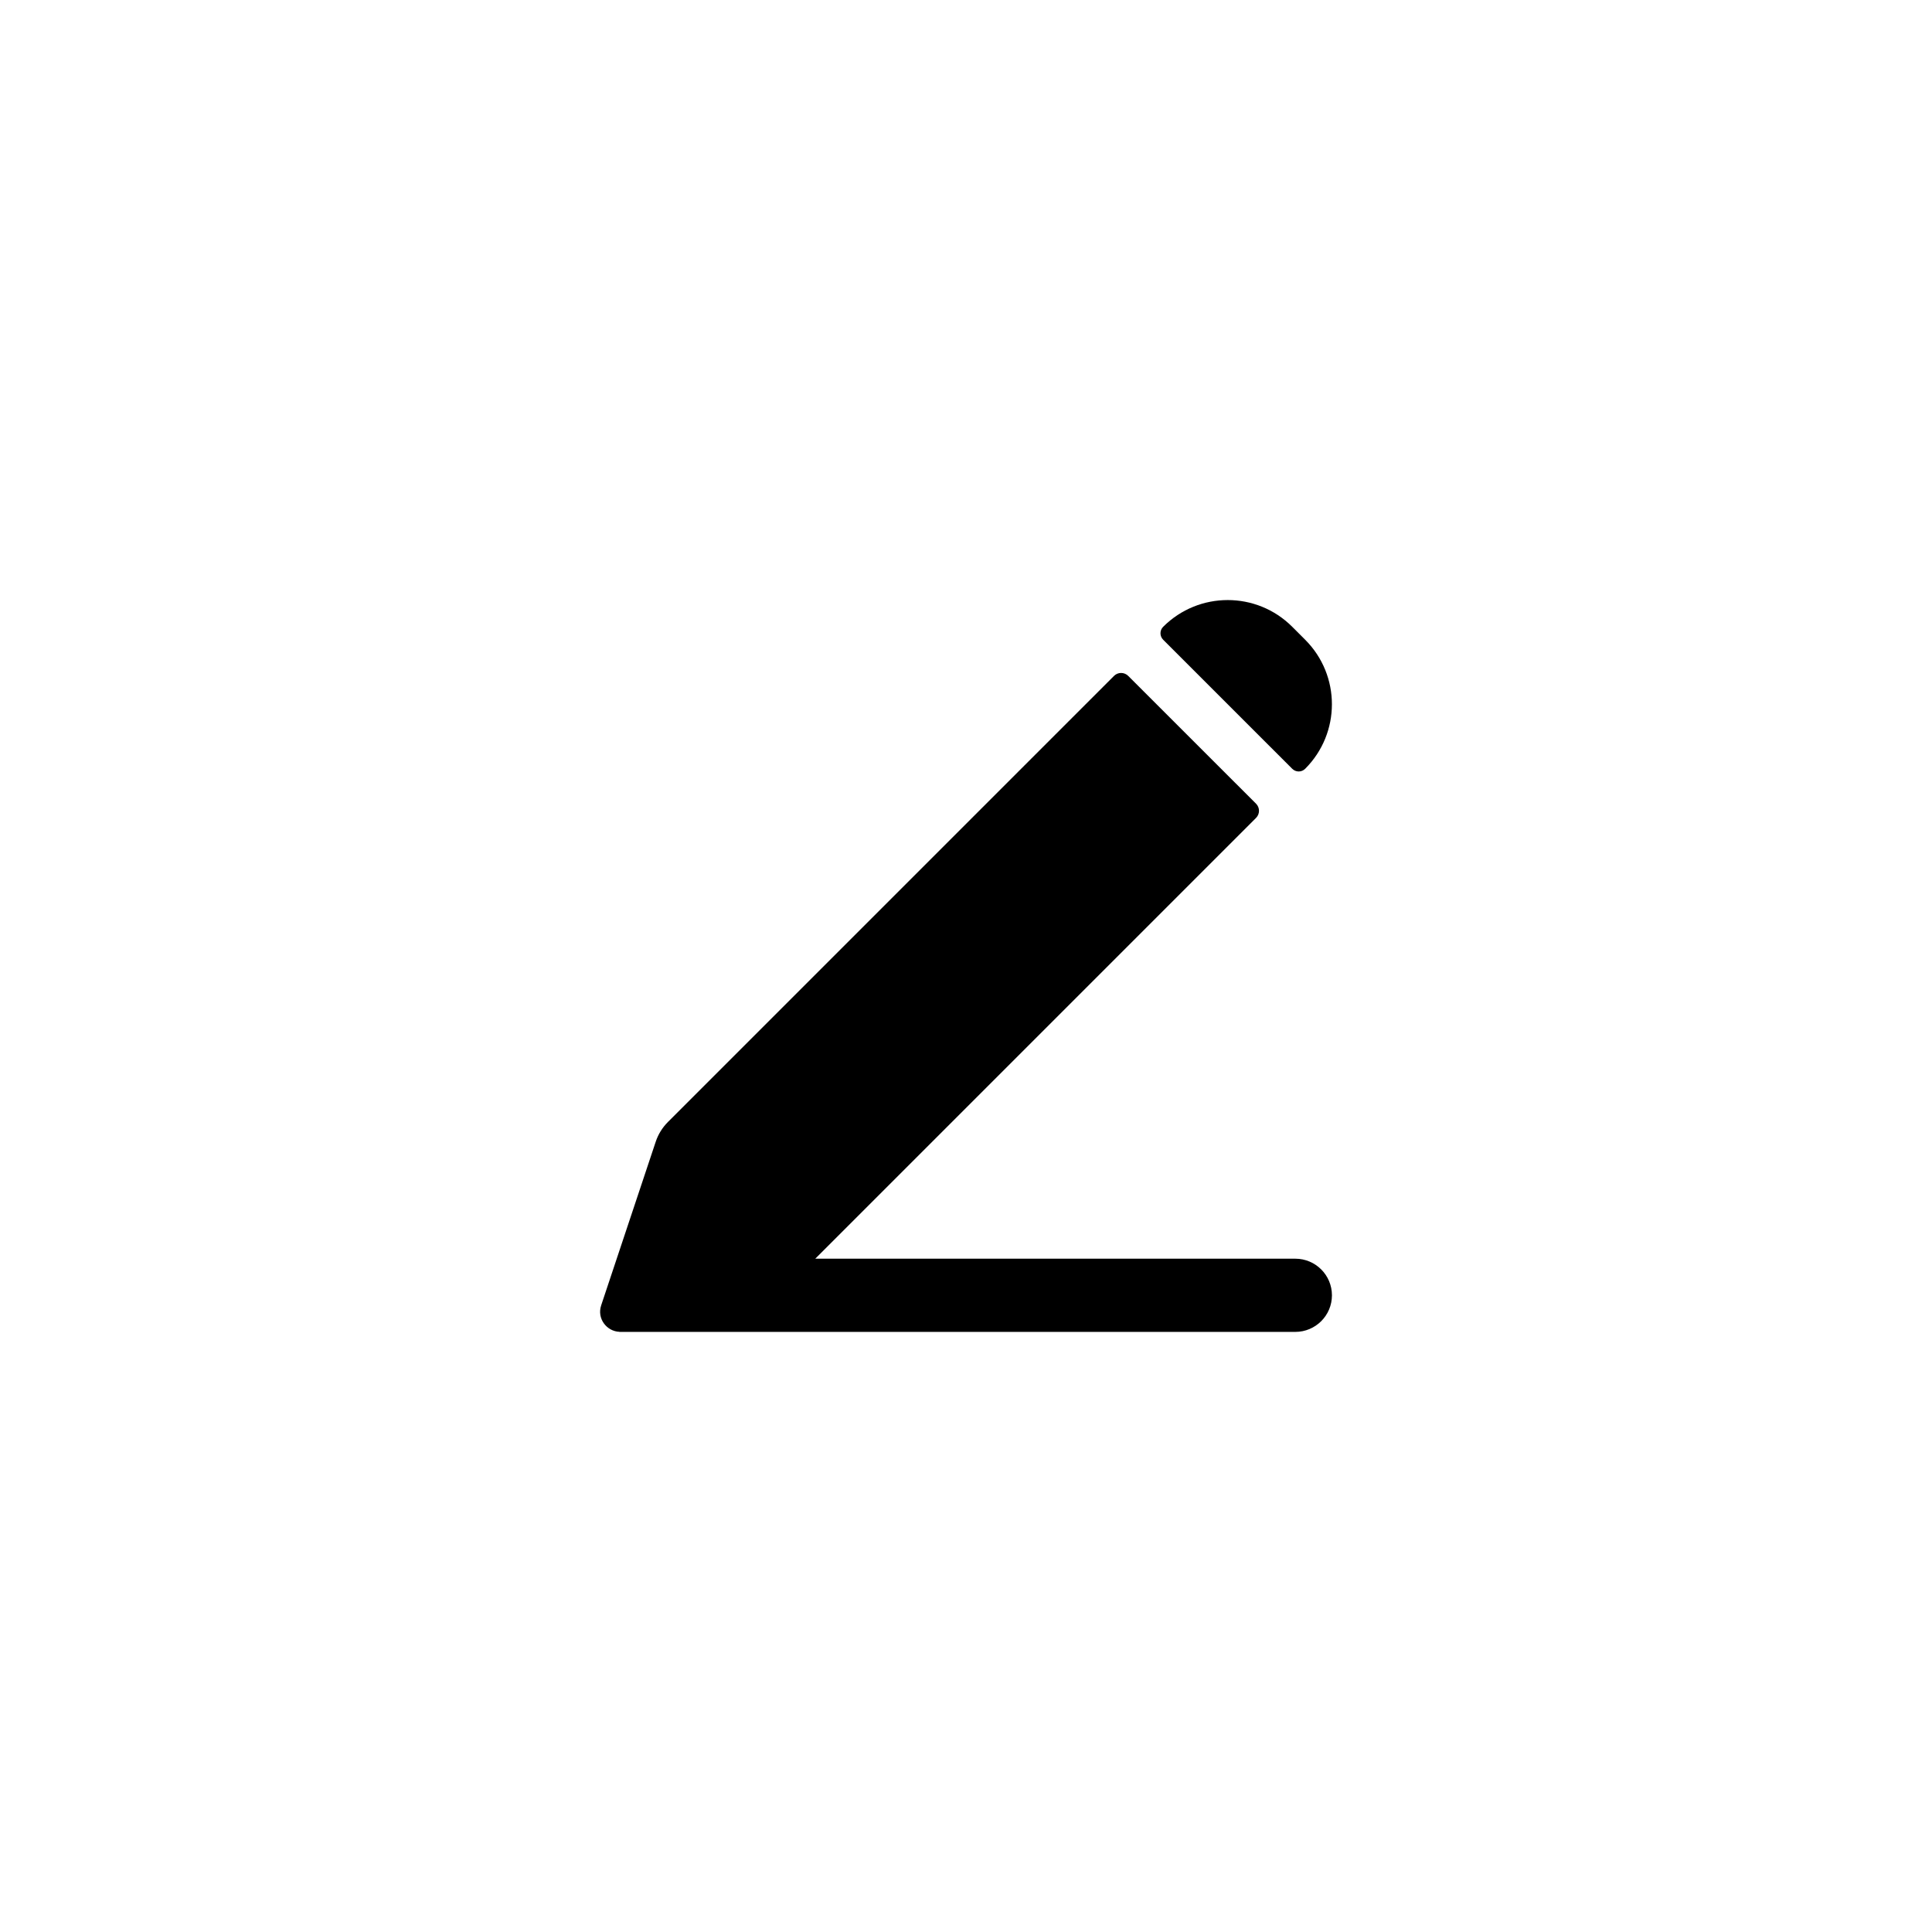
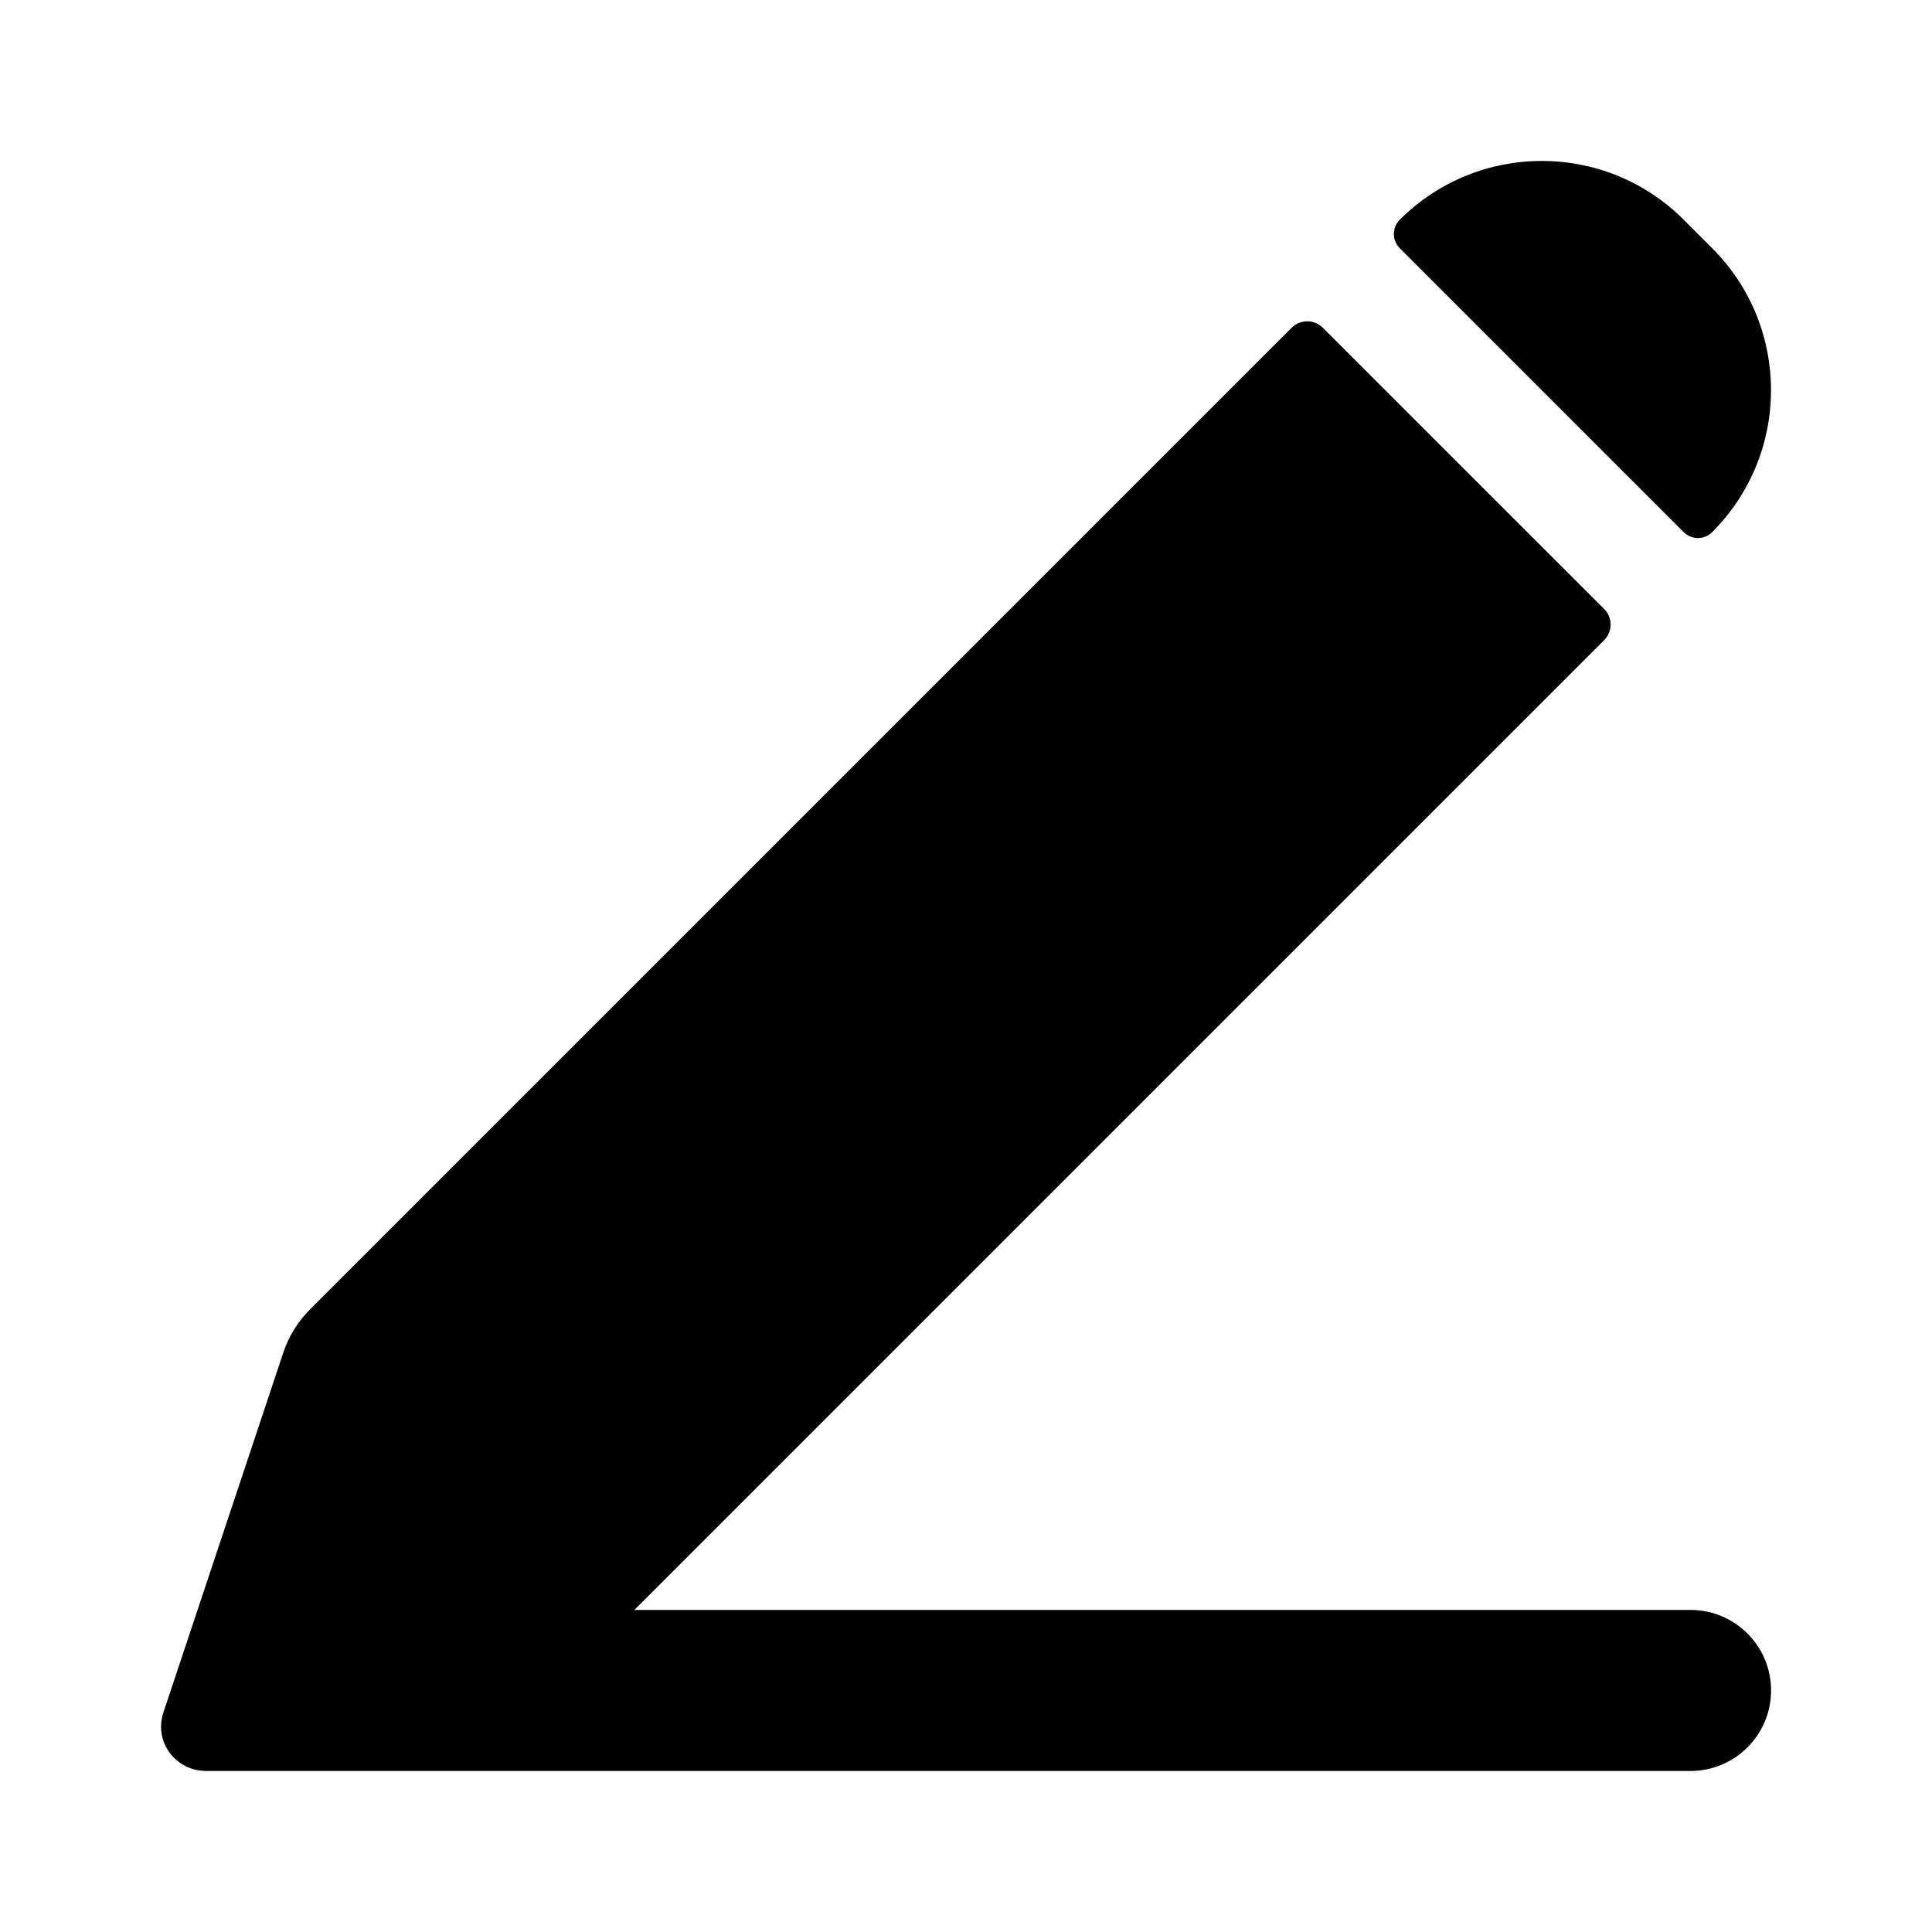
- <svg xmlns="http://www.w3.org/2000/svg" width="44" height="44" viewBox="0 0 44 44" fill="none">
-   <path d="M25.371 15.393C25.46 15.304 25.605 15.304 25.694 15.393L28.606 18.304C28.695 18.393 28.695 18.538 28.606 18.627L18.567 28.666H29.5C29.96 28.666 30.334 29.039 30.334 29.5C30.334 29.96 29.96 30.333 29.5 30.333H14.106V30.331C13.818 30.32 13.591 30.031 13.691 29.729L14.934 26.001C14.99 25.833 15.085 25.68 15.21 25.554L25.371 15.393ZM26.49 14.275C27.302 13.463 28.619 13.463 29.43 14.275L29.724 14.569C30.537 15.381 30.536 16.697 29.724 17.509C29.643 17.59 29.512 17.59 29.43 17.509L26.49 14.569C26.409 14.488 26.409 14.356 26.49 14.275Z" fill="currentColor" />
+ <svg xmlns="http://www.w3.org/2000/svg" width="20" height="20" viewBox="0 0 20 20" fill="none">
+   <path d="M13.371 3.393C13.46 3.304 13.605 3.304 13.694 3.393L16.606 6.304C16.695 6.393 16.695 6.538 16.606 6.627L6.567 16.666H17.5C17.96 16.666 18.334 17.039 18.334 17.5C18.334 17.96 17.96 18.333 17.5 18.333H2.106V18.331C1.818 18.32 1.591 18.031 1.691 17.729L2.933 14.001C2.99 13.833 3.084 13.68 3.21 13.554L13.371 3.393ZM14.49 2.275C15.302 1.463 16.619 1.463 17.43 2.275L17.724 2.569C18.537 3.381 18.536 4.697 17.724 5.509C17.643 5.59 17.512 5.59 17.43 5.509L14.49 2.569C14.409 2.488 14.409 2.356 14.49 2.275Z" fill="currentColor" />
</svg>
